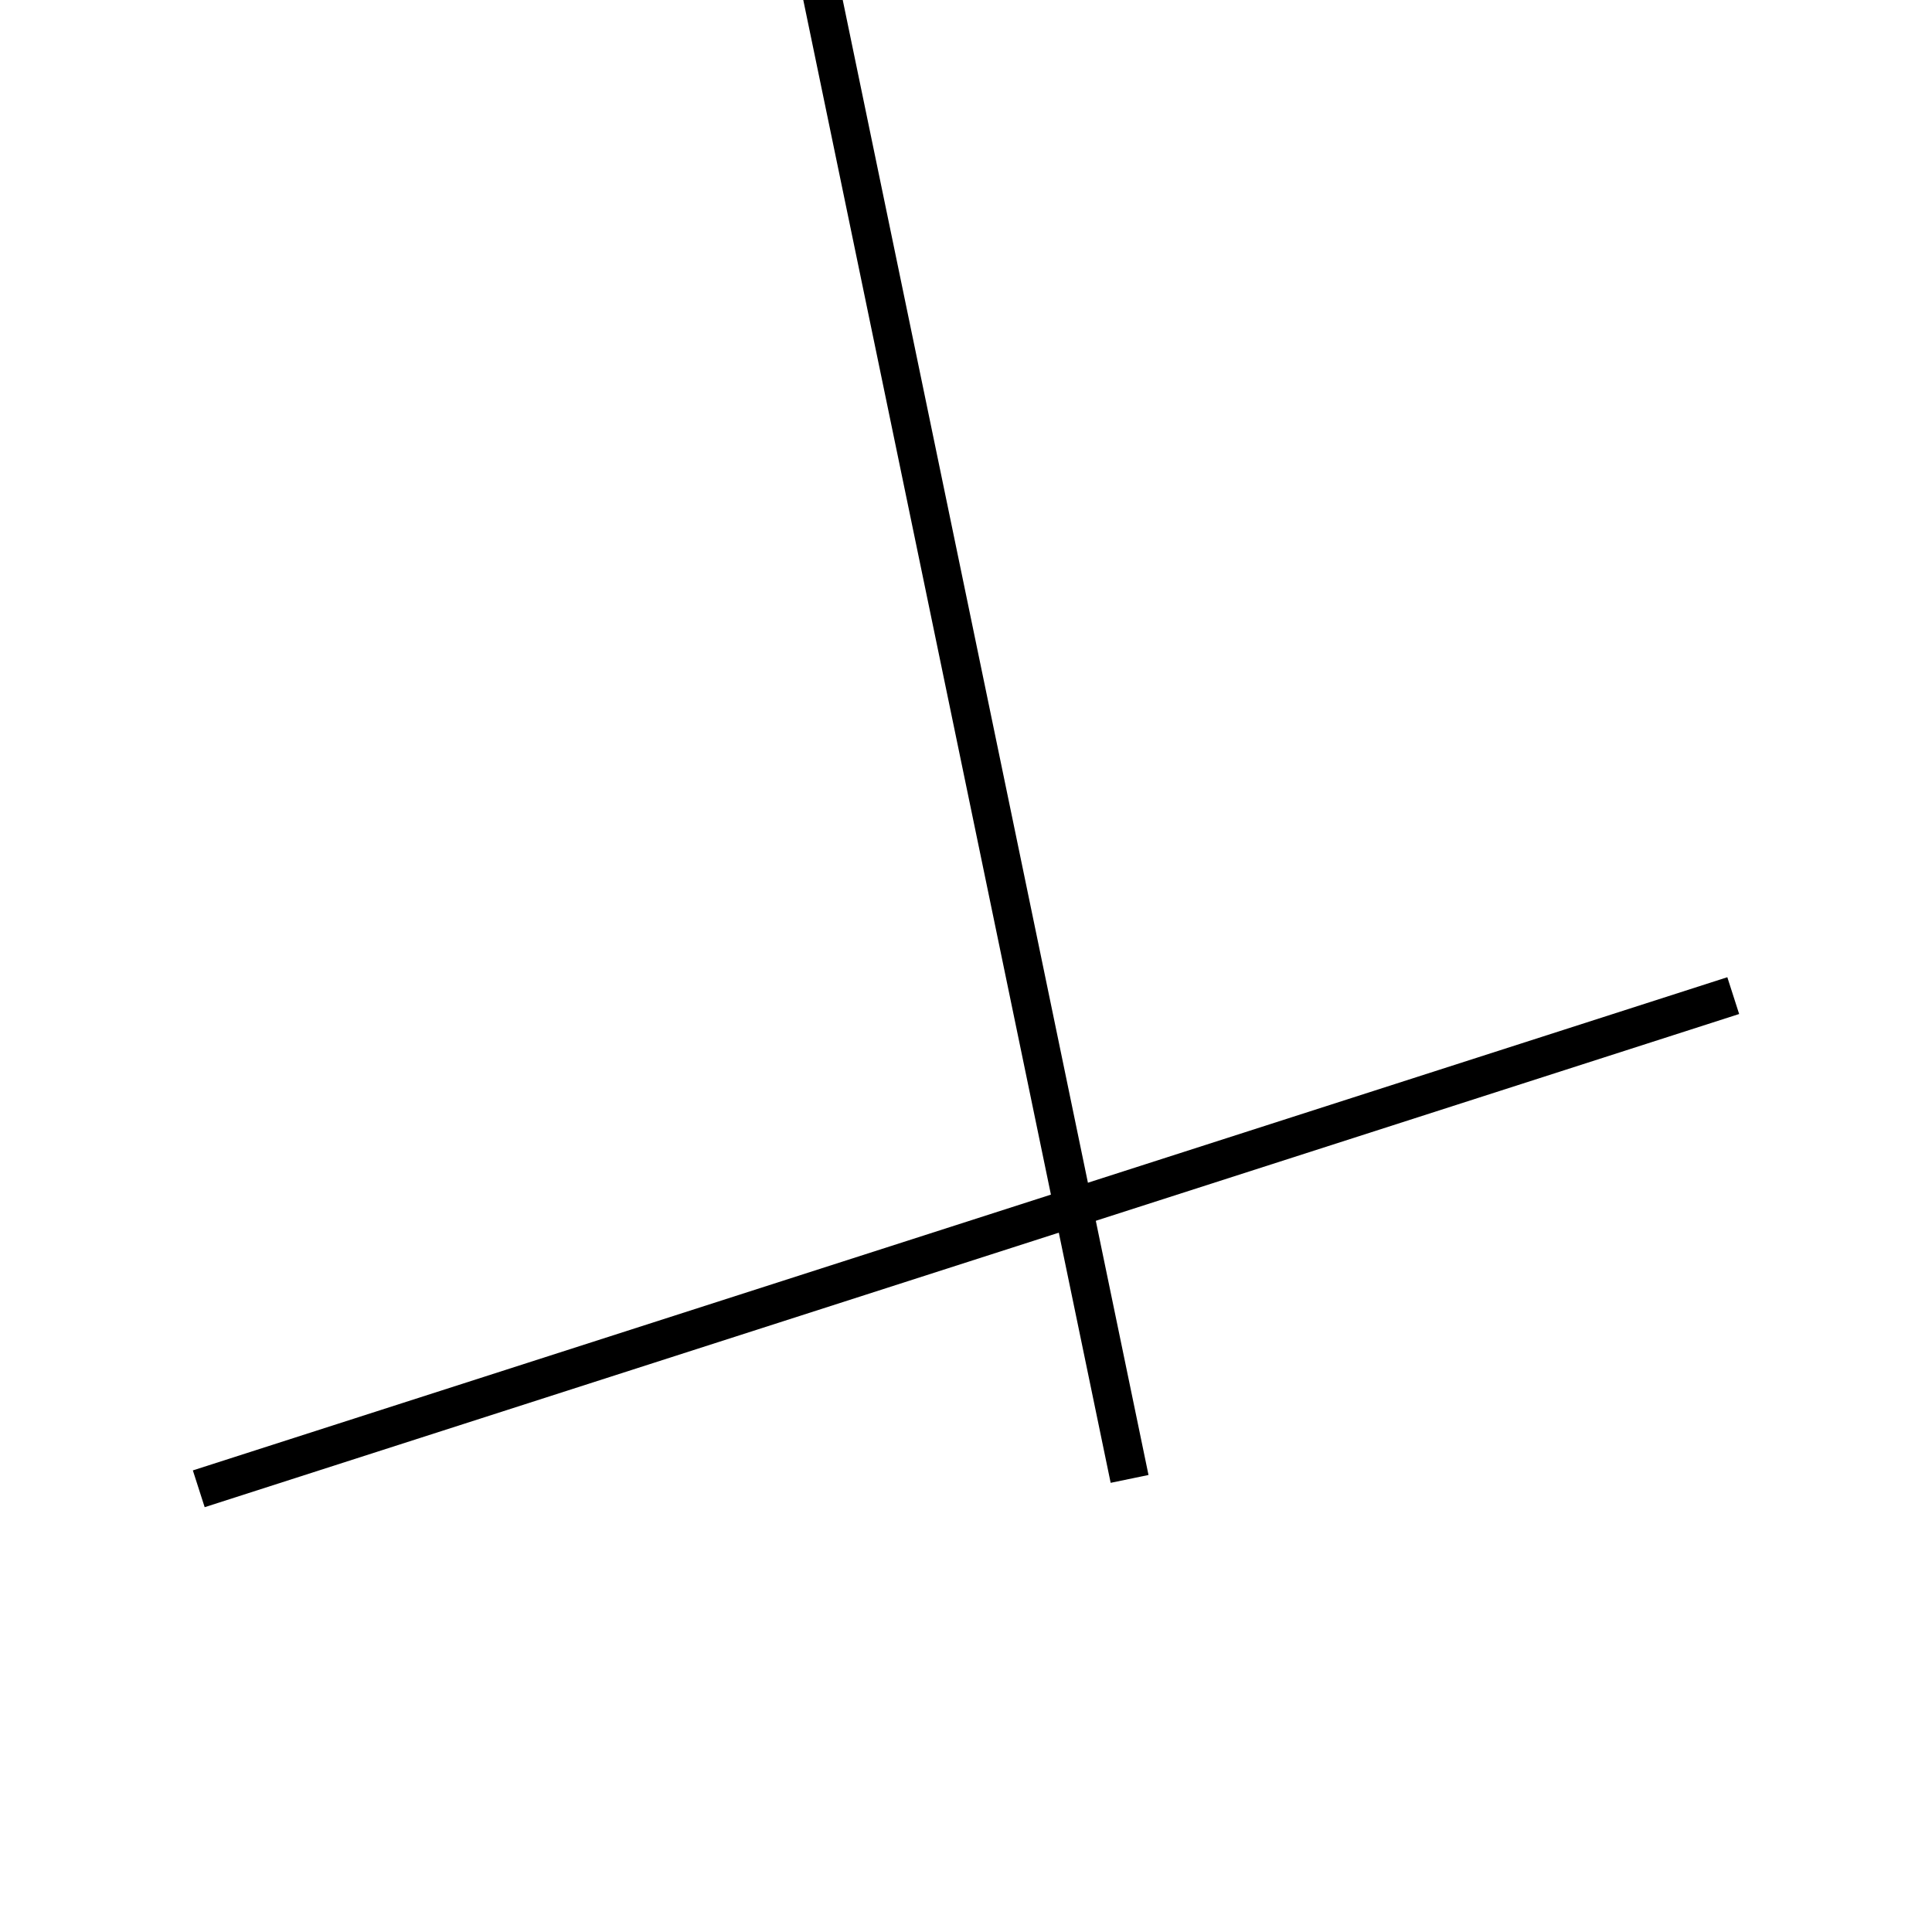
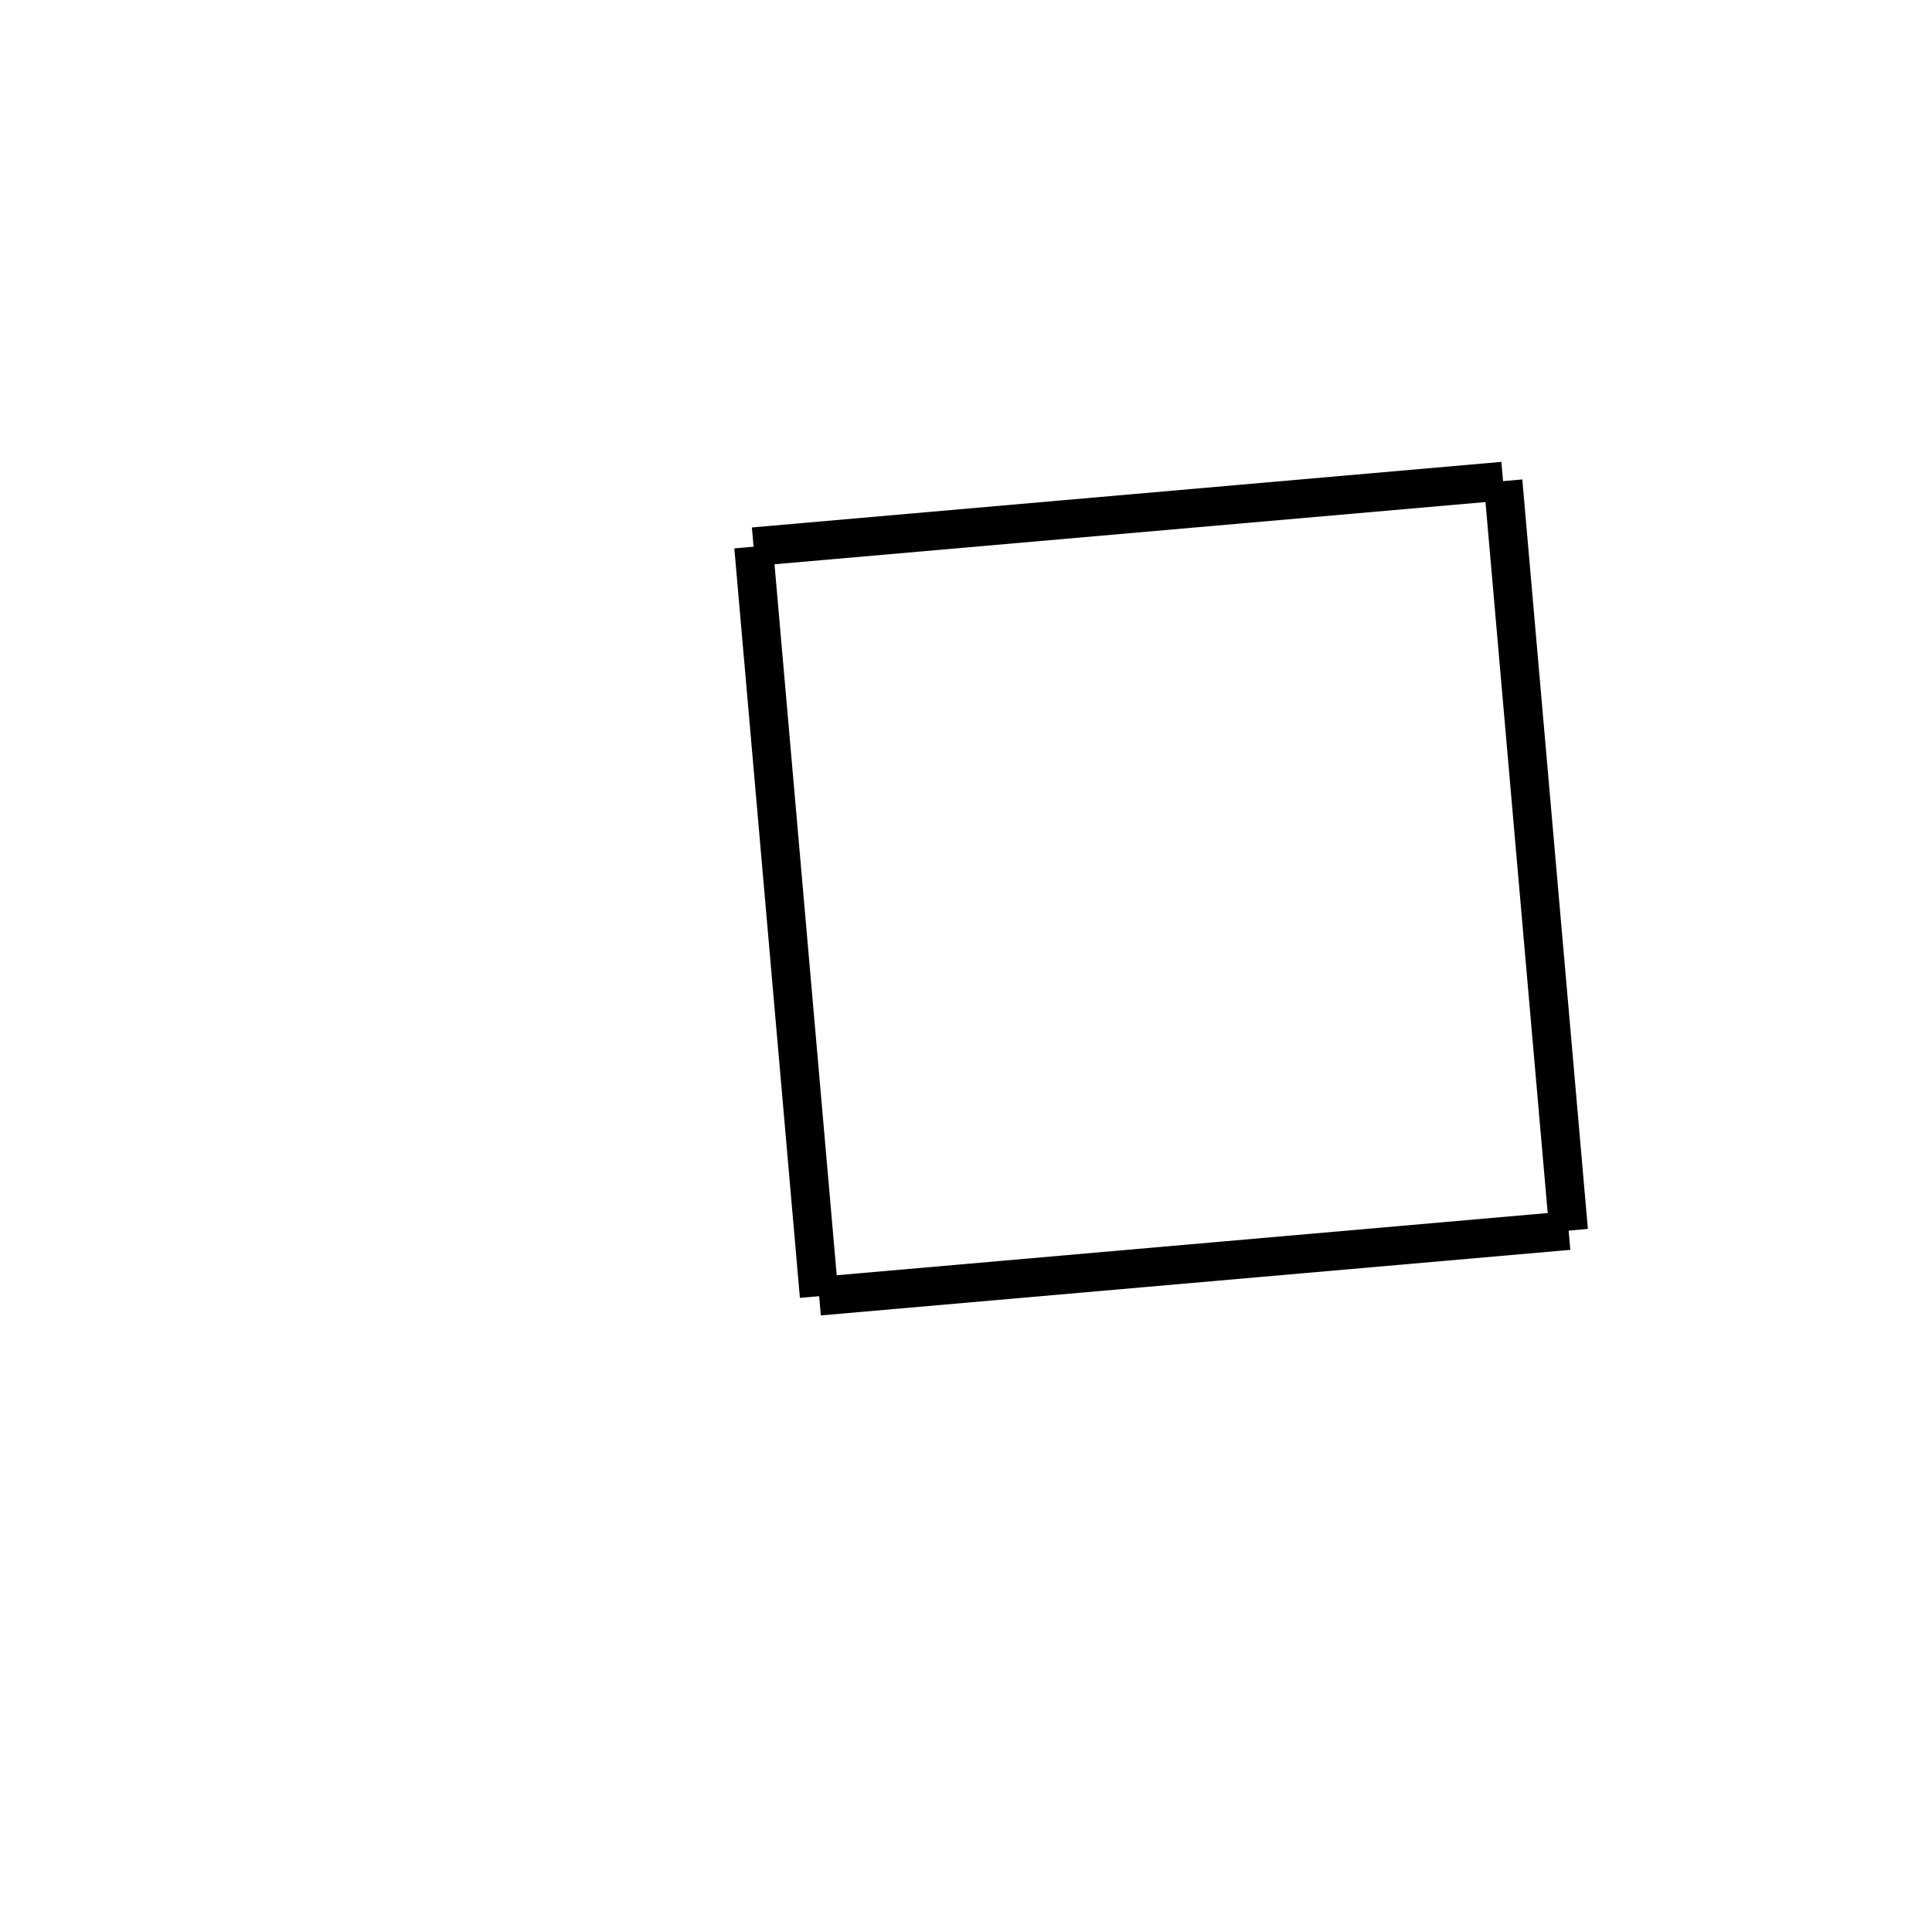
<svg xmlns="http://www.w3.org/2000/svg" height="100" width="100">
  <rect stroke-width="5" stroke="#ffffff" fill="#ffffff" height="100" width="100" y="0" x="0" />
-   <line x1="89.712" y1="51.533" x2="10.288" y2="77.06" stroke-width="2" stroke="black" />
-   <line x1="41.533" y1="-5.141" x2="58.467" y2="76.548" stroke-width="2" stroke="black" />
+   <line x1="39.005" y1="28.297" x2="77.798" y2="24.903" stroke-width="2" stroke="black" />
+   <line x1="77.798" y1="24.903" x2="81.192" y2="63.696" stroke-width="2" stroke="black" />
+   <line x1="42.399" y1="67.09" x2="81.192" y2="63.696" stroke-width="2" stroke="black" />
+   <line x1="39.005" y1="28.297" x2="42.399" y2="67.09" stroke-width="2" stroke="black" />
</svg>
